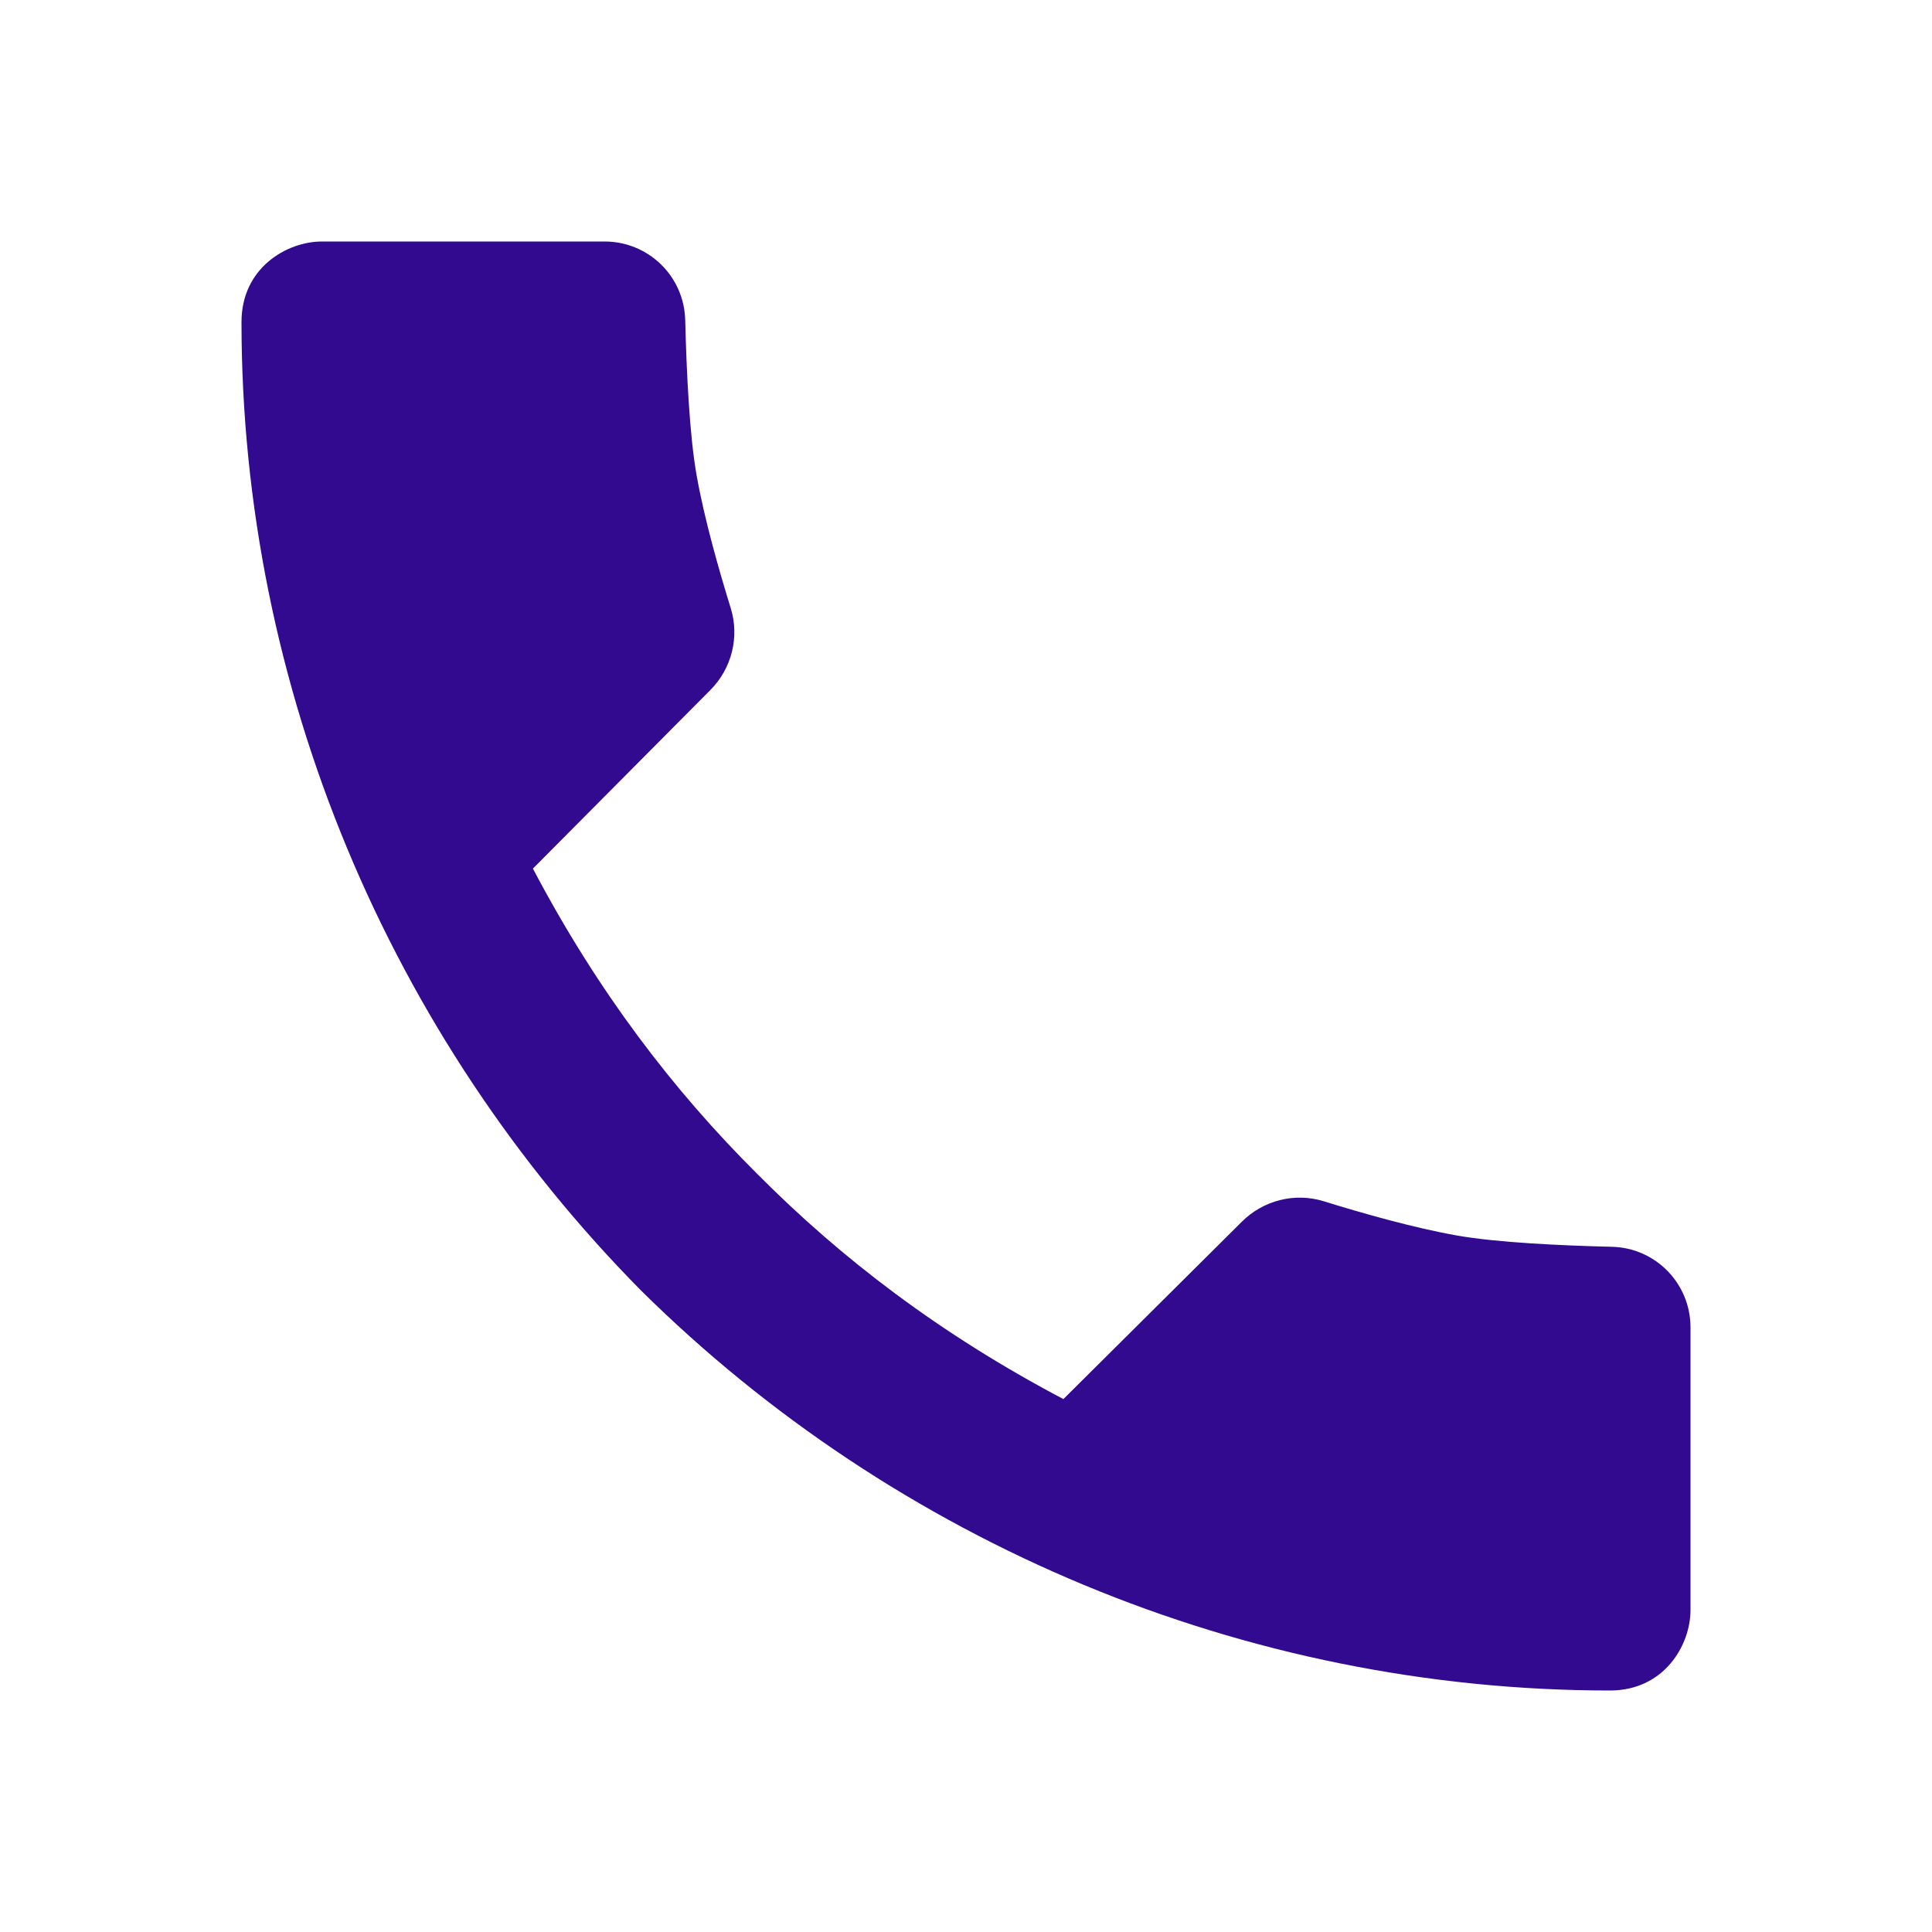
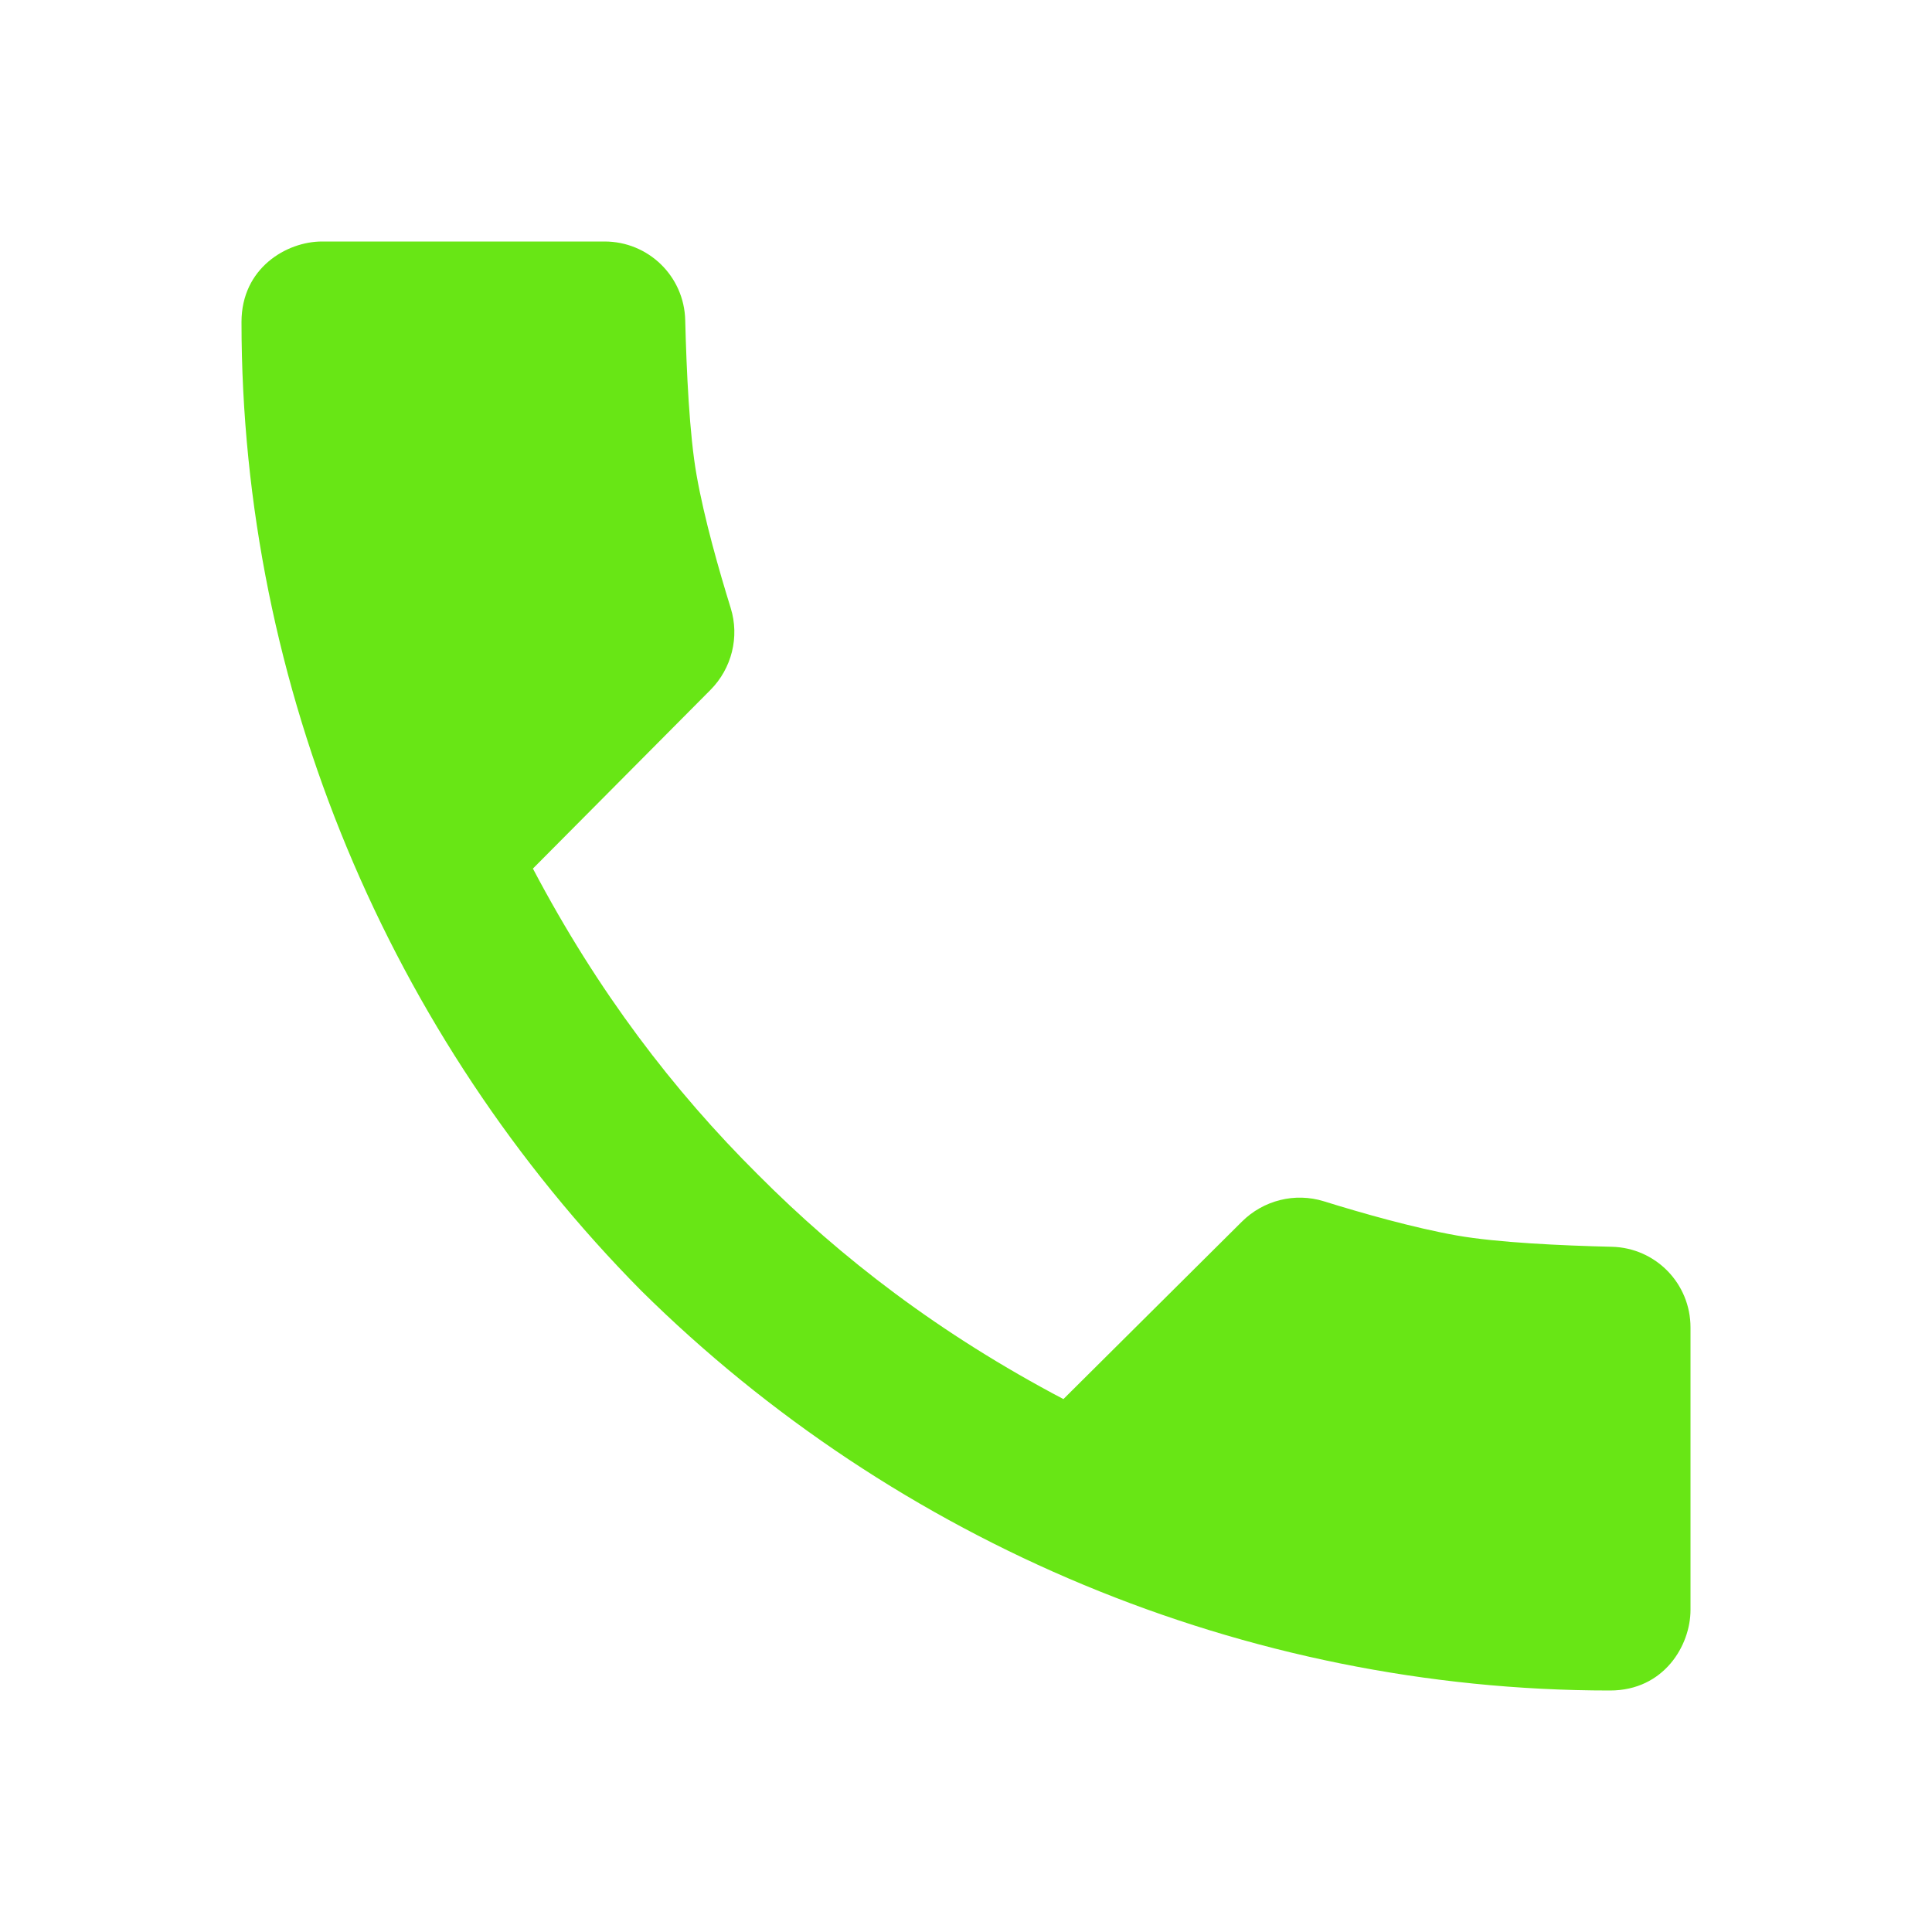
<svg xmlns="http://www.w3.org/2000/svg" width="24" height="24" viewBox="0 0 24 24" fill="none">
-   <path fill-rule="evenodd" clip-rule="evenodd" d="M18.099 15.348C18.6 15.436 19.393 15.473 20.023 15.488C20.568 15.501 21 15.945 21 16.49V20C21 20.438 20.672 21 20 21C15.461 21 11.126 19.16 7.966 16.034C4.84 12.874 3 8.539 3 4C3 3.328 3.562 3 4 3H7.51C8.055 3 8.499 3.432 8.512 3.977C8.528 4.607 8.564 5.4 8.653 5.901C8.748 6.443 8.935 7.095 9.077 7.553C9.189 7.913 9.09 8.305 8.824 8.572L6.62 10.79C7.427 12.322 8.367 13.549 9.412 14.588C10.451 15.633 11.678 16.573 13.21 17.38L15.427 15.176C15.694 14.91 16.086 14.811 16.446 14.923C16.905 15.066 17.557 15.252 18.099 15.348Z" fill="#310A90" />
+   <path fill-rule="evenodd" clip-rule="evenodd" d="M18.099 15.348C18.6 15.436 19.393 15.473 20.023 15.488C20.568 15.501 21 15.945 21 16.49V20C21 20.438 20.672 21 20 21C15.461 21 11.126 19.16 7.966 16.034C4.84 12.874 3 8.539 3 4C3 3.328 3.562 3 4 3H7.51C8.055 3 8.499 3.432 8.512 3.977C8.528 4.607 8.564 5.4 8.653 5.901C8.748 6.443 8.935 7.095 9.077 7.553C9.189 7.913 9.09 8.305 8.824 8.572L6.62 10.79C7.427 12.322 8.367 13.549 9.412 14.588C10.451 15.633 11.678 16.573 13.21 17.38L15.427 15.176C15.694 14.91 16.086 14.811 16.446 14.923C16.905 15.066 17.557 15.252 18.099 15.348Z" fill="#68e615" />
</svg>
